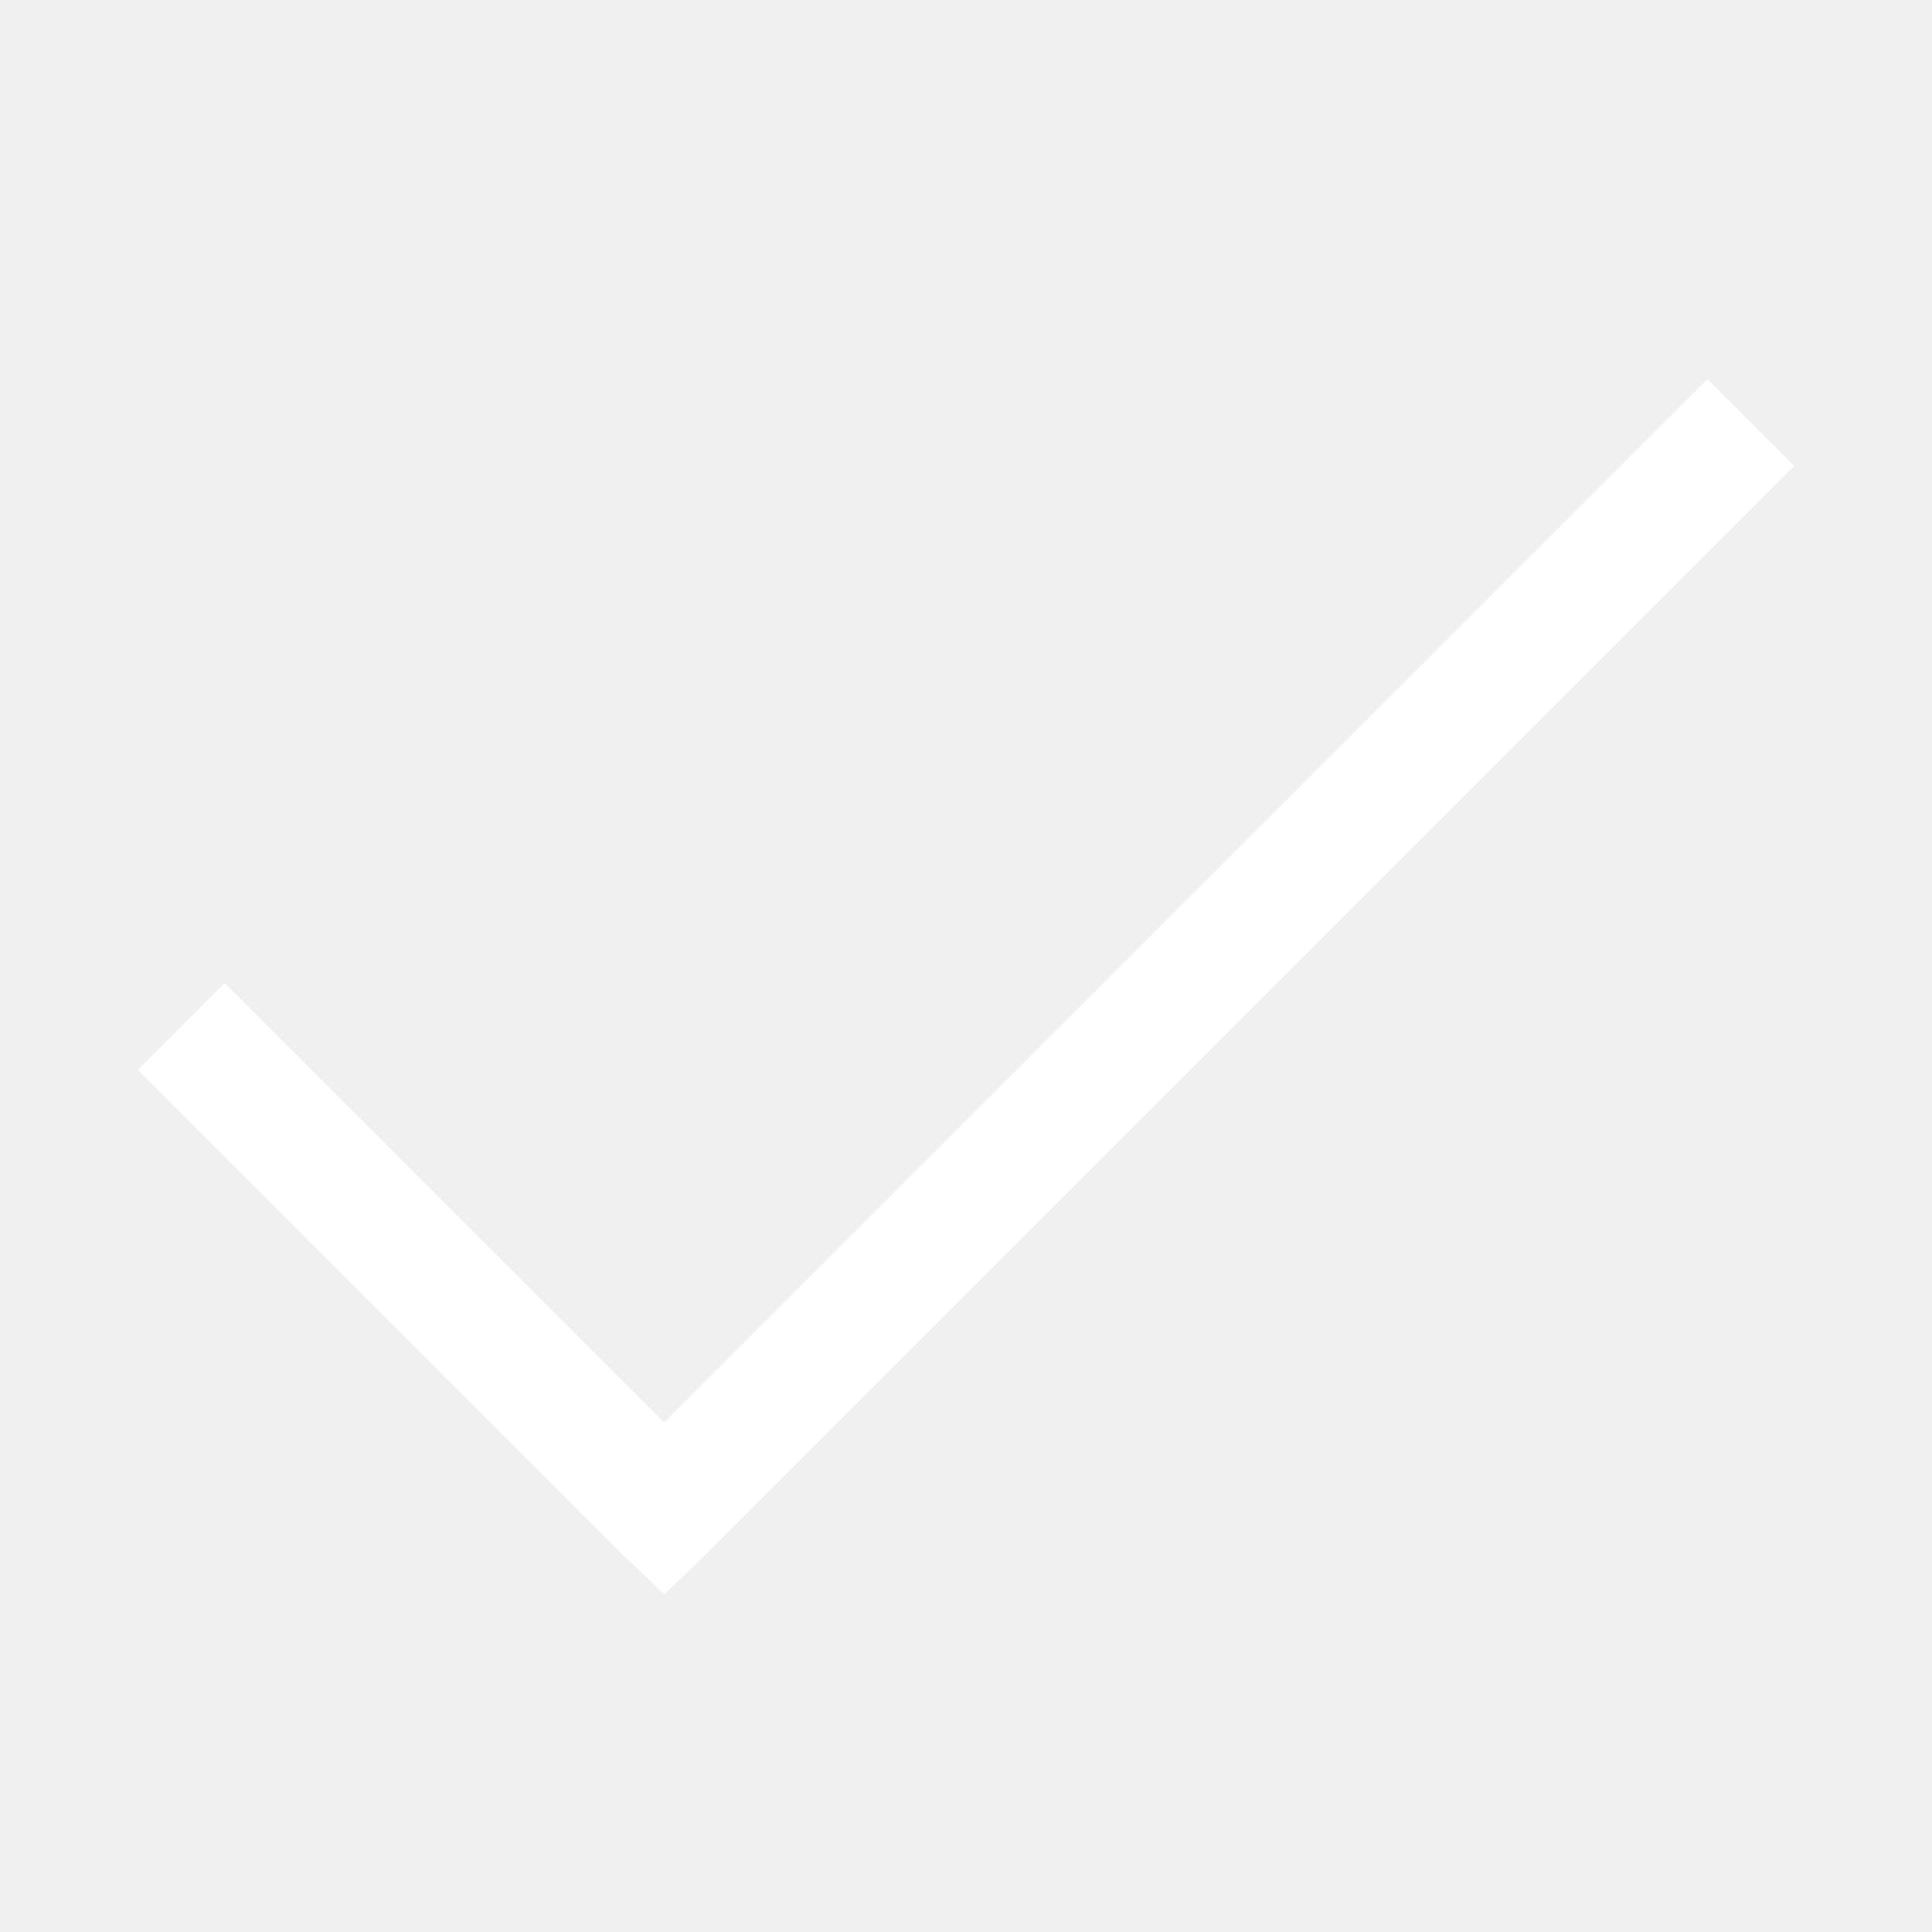
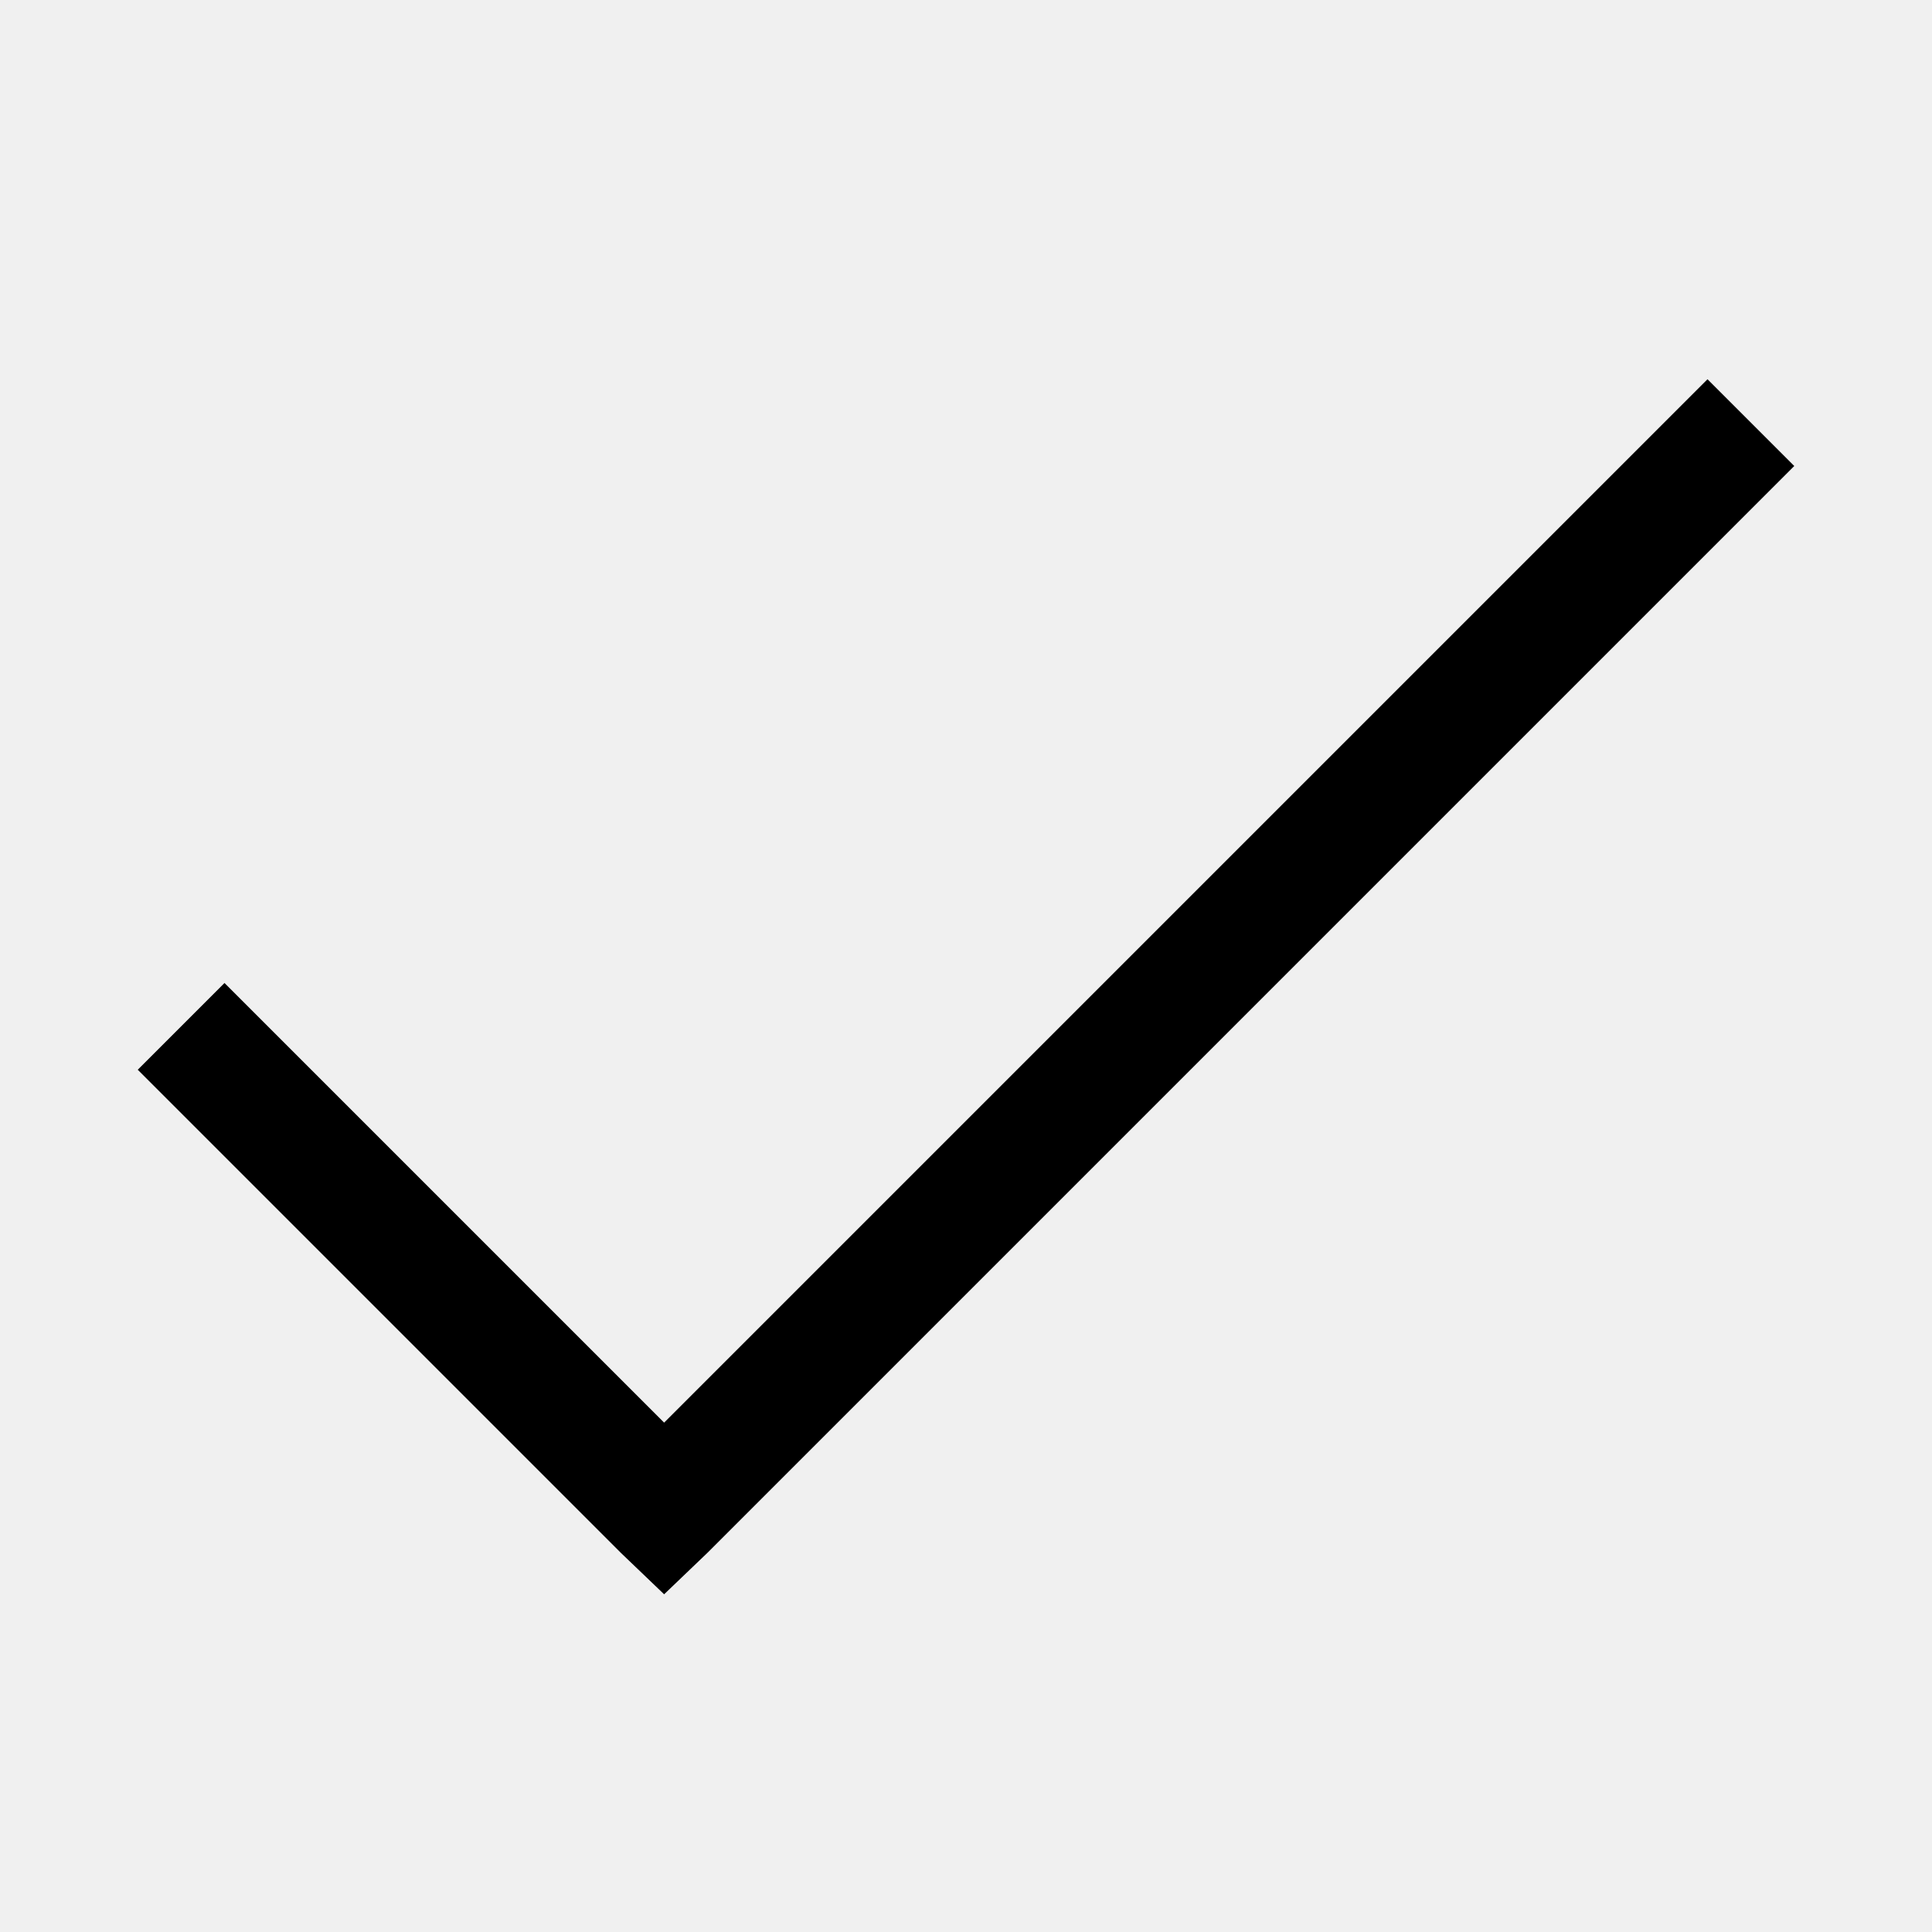
<svg xmlns="http://www.w3.org/2000/svg" width="20" height="20" viewBox="0 0 20 20">
-   <path d="M17.676 3.926L6.875 14.727L2.324 10.176L1.426 11.074L6.426 16.074L6.875 16.504L7.324 16.074L18.574 4.824L17.676 3.926Z" fill="#ffffff" />
+   <path d="M17.676 3.926L6.875 14.727L2.324 10.176L1.426 11.074L6.426 16.074L6.875 16.504L7.324 16.074L18.574 4.824L17.676 3.926Z" />
</svg>
